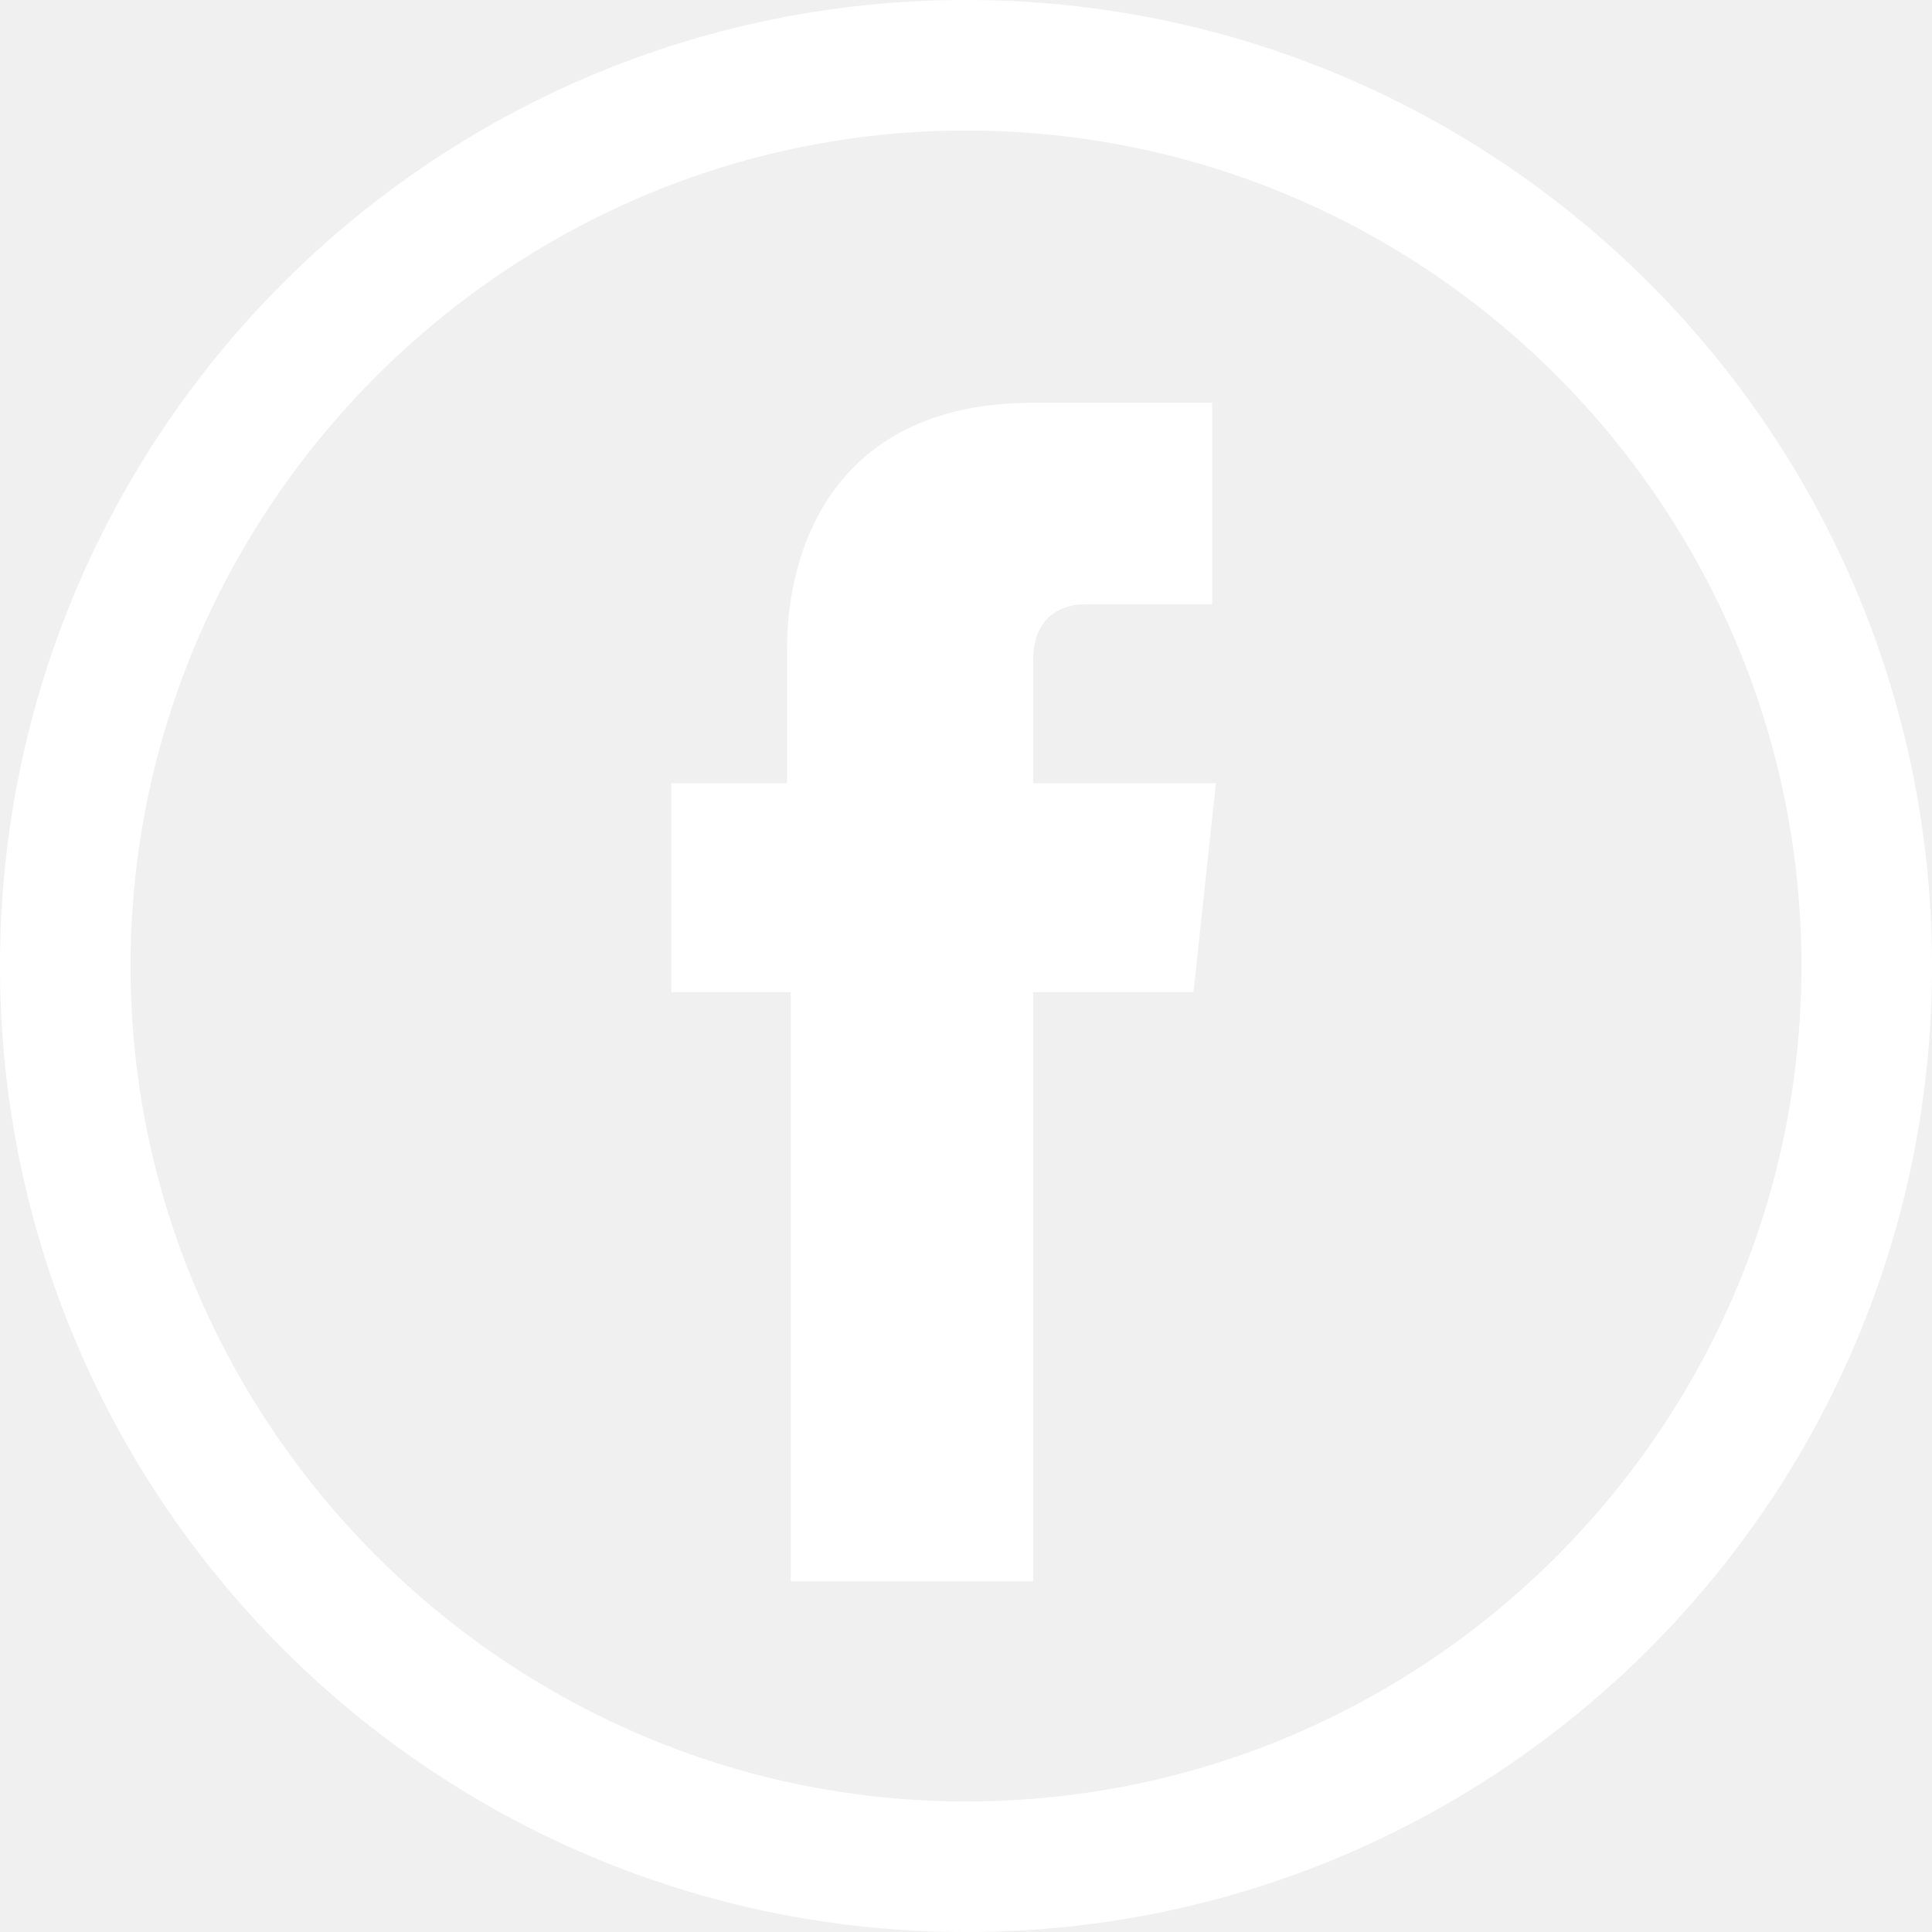
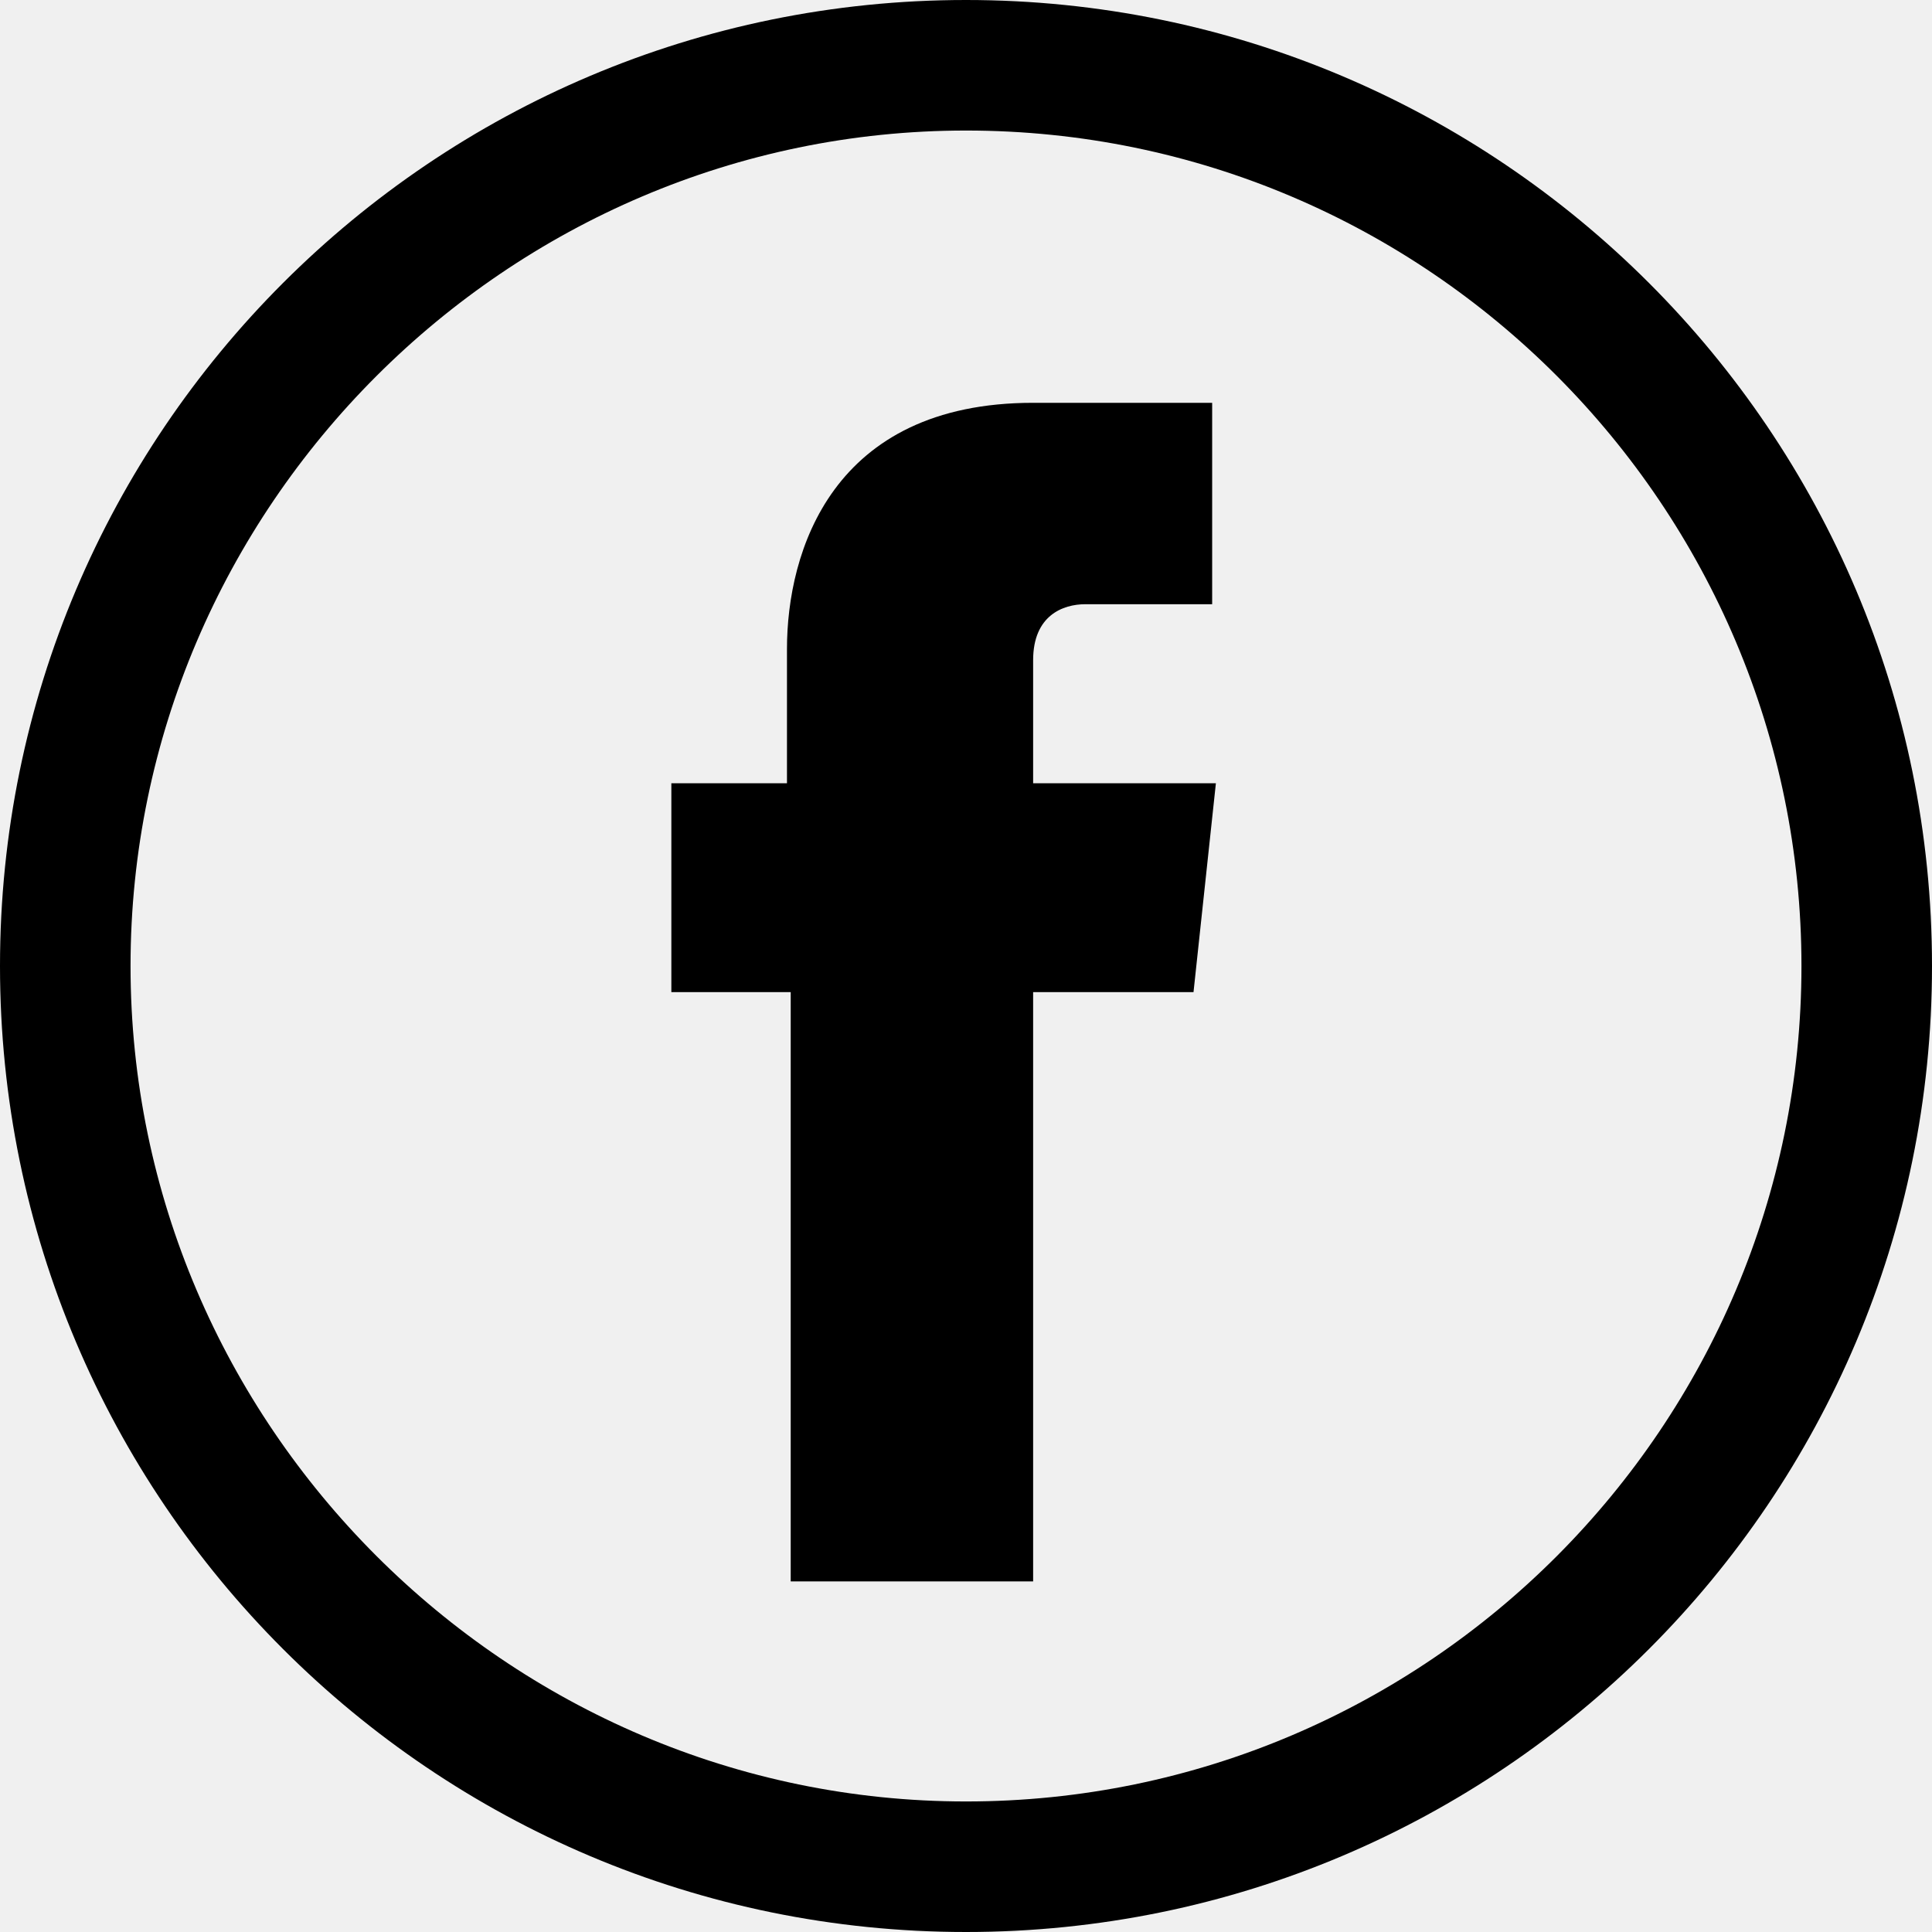
<svg xmlns="http://www.w3.org/2000/svg" version="1.1" id="Слой_1" x="0px" y="0px" viewBox="0 0 51.8 51.8" enable-background="new 0 0 51.8 51.8" xml:space="preserve">
  <g>
    <g>
-       <path fill="#FFFFFF" d="M25.9,51.8C11.6,51.8,0,40.2,0,25.9S11.6,0,25.9,0c14.3,0,25.9,11.6,25.9,25.9S40.2,51.8,25.9,51.8z     M25.9,3.5C13.6,3.5,3.5,13.6,3.5,25.9s10.1,22.4,22.4,22.4c12.4,0,22.4-10.1,22.4-22.4S38.3,3.5,25.9,3.5z" />
+       <path d="M25.9,51.8C11.6,51.8,0,40.2,0,25.9S11.6,0,25.9,0c14.3,0,25.9,11.6,25.9,25.9S40.2,51.8,25.9,51.8z     M25.9,3.5C13.6,3.5,3.5,13.6,3.5,25.9s10.1,22.4,22.4,22.4c12.4,0,22.4-10.1,22.4-22.4S38.3,3.5,25.9,3.5z" />
    </g>
    <g>
-       <path fill="#FFFFFF" d="M32.6,16.2h-3.5c-0.6,0-1.4,0.3-1.4,1.5V21h4.9L32,26.6h-4.3v15.8h-6.5V26.6H18V21h3.1v-3.6    c0-2.6,1.2-6.6,6.6-6.6l4.8,0V16.2z" />
+       <path d="M32.6,16.2h-3.5c-0.6,0-1.4,0.3-1.4,1.5V21h4.9L32,26.6h-4.3v15.8h-6.5V26.6H18V21h3.1v-3.6    c0-2.6,1.2-6.6,6.6-6.6l4.8,0V16.2z" />
    </g>
  </g>
</svg>
